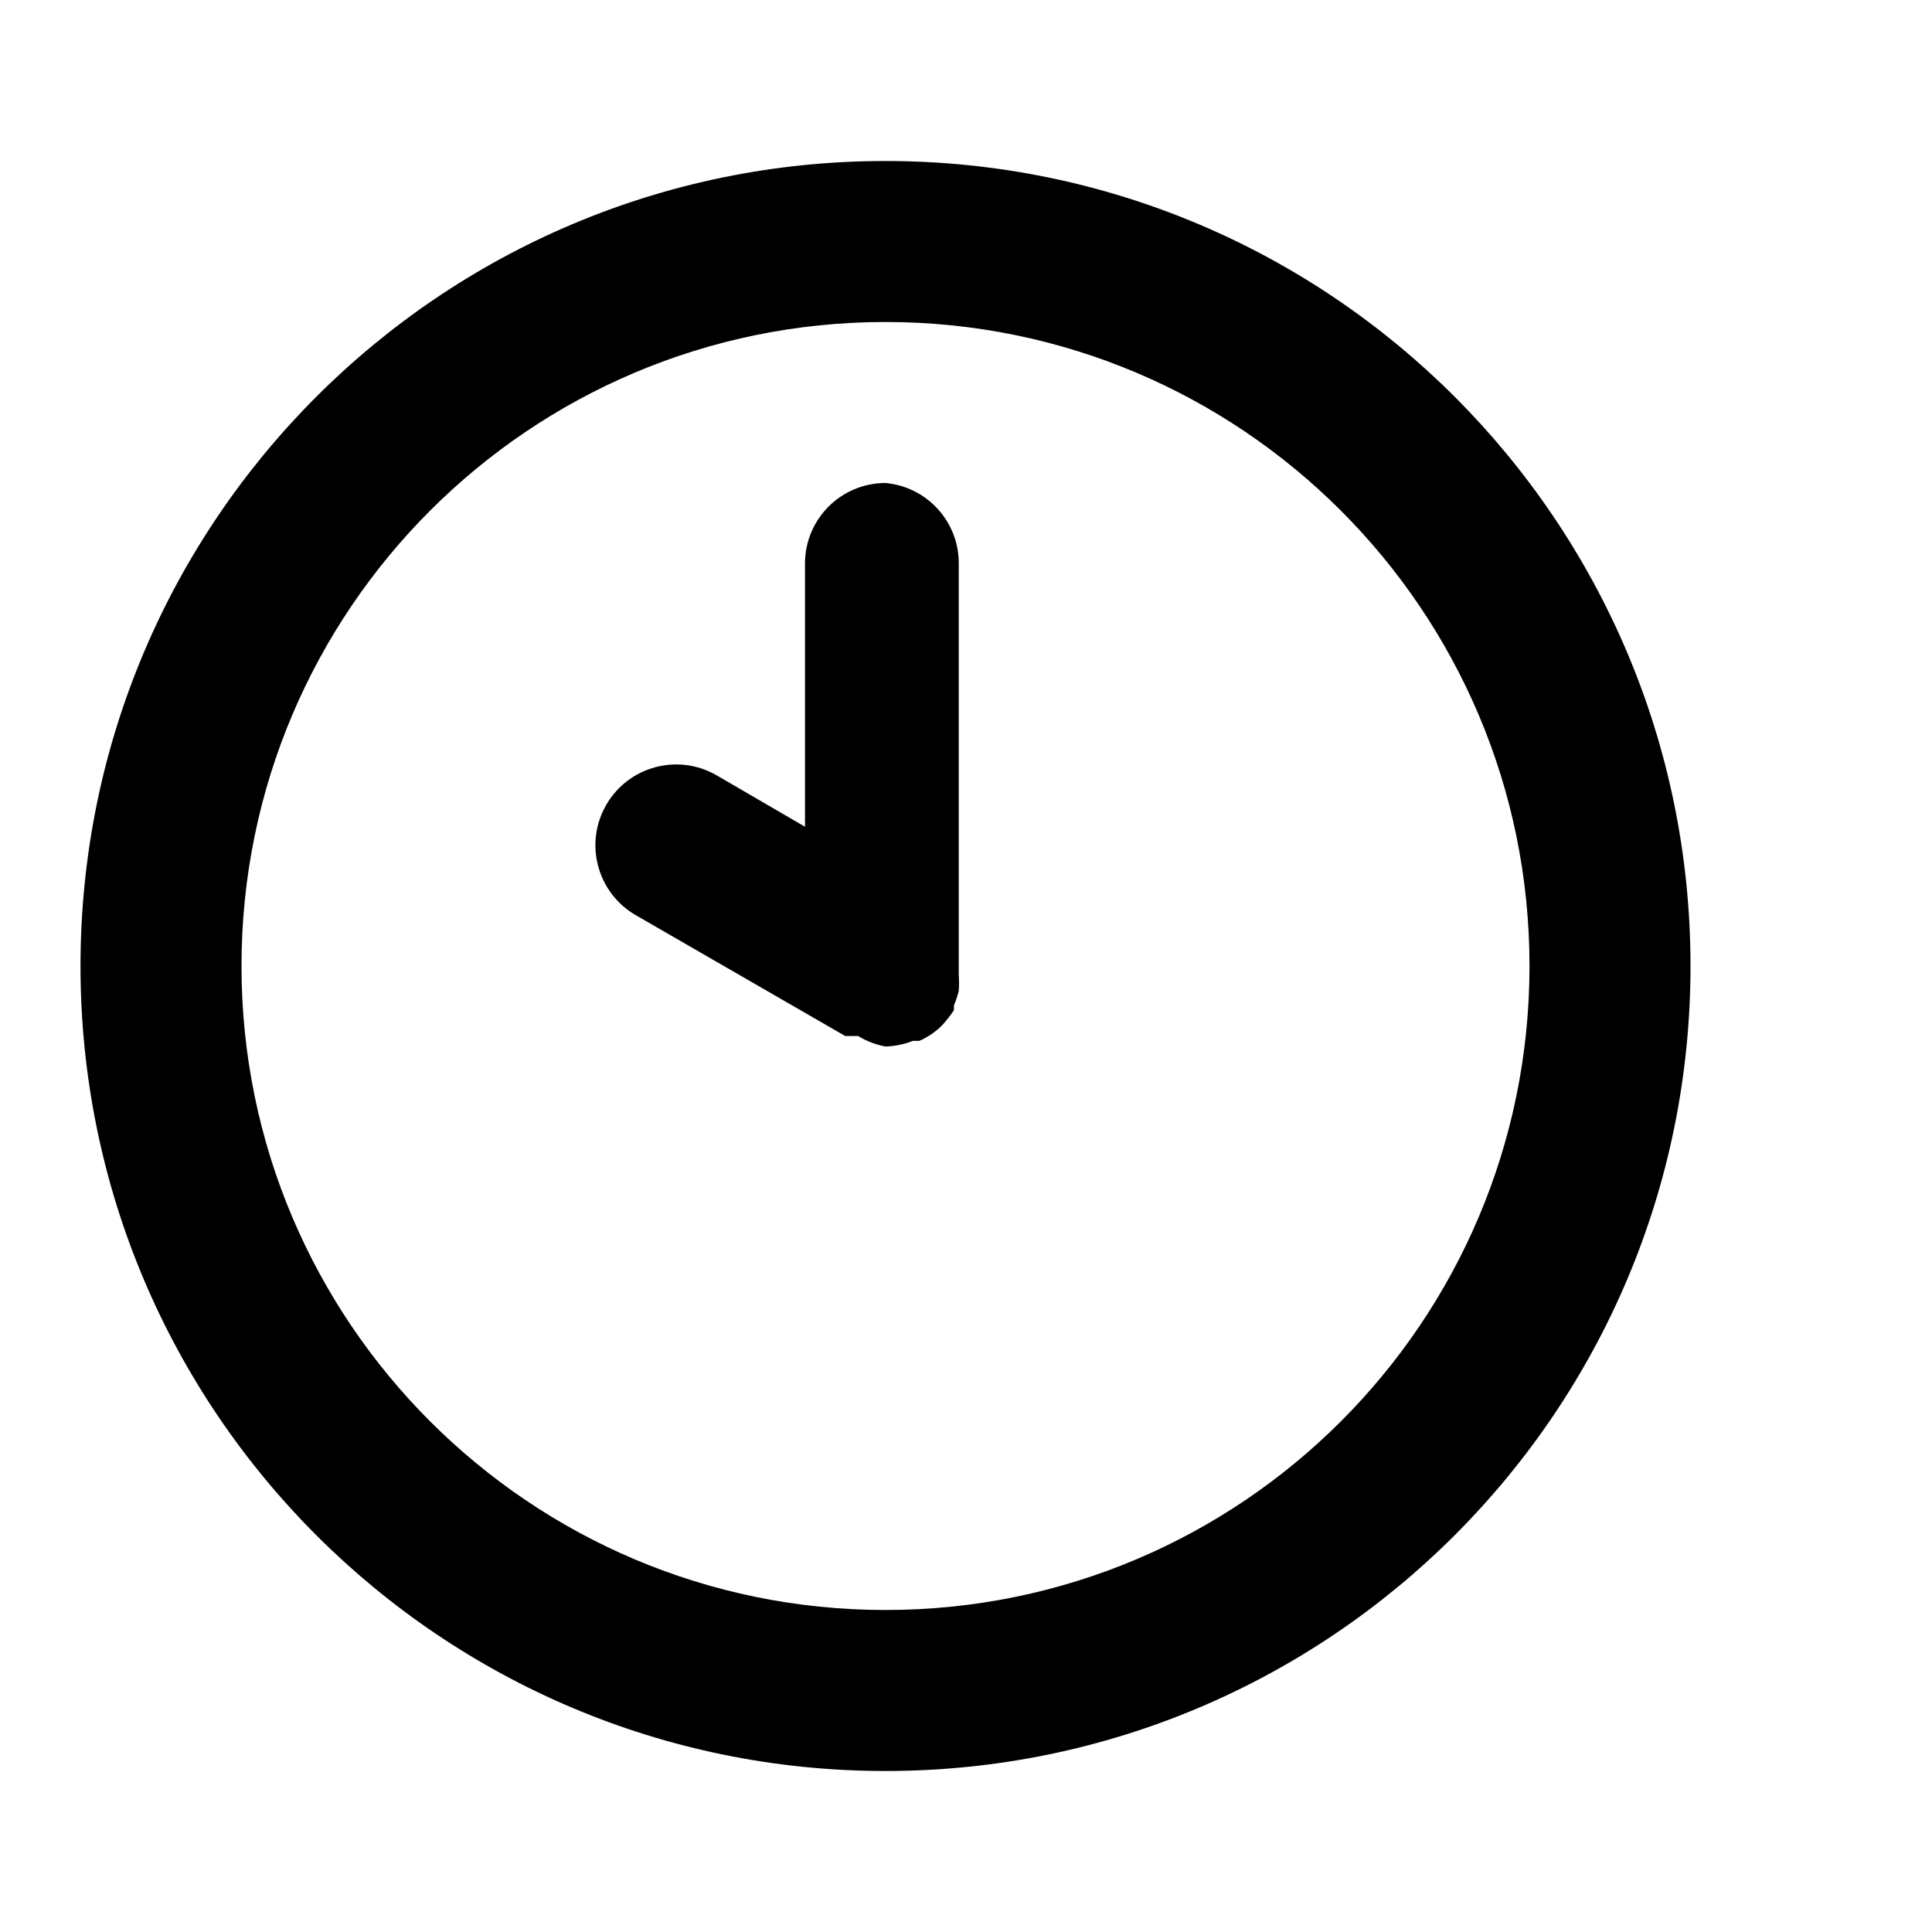
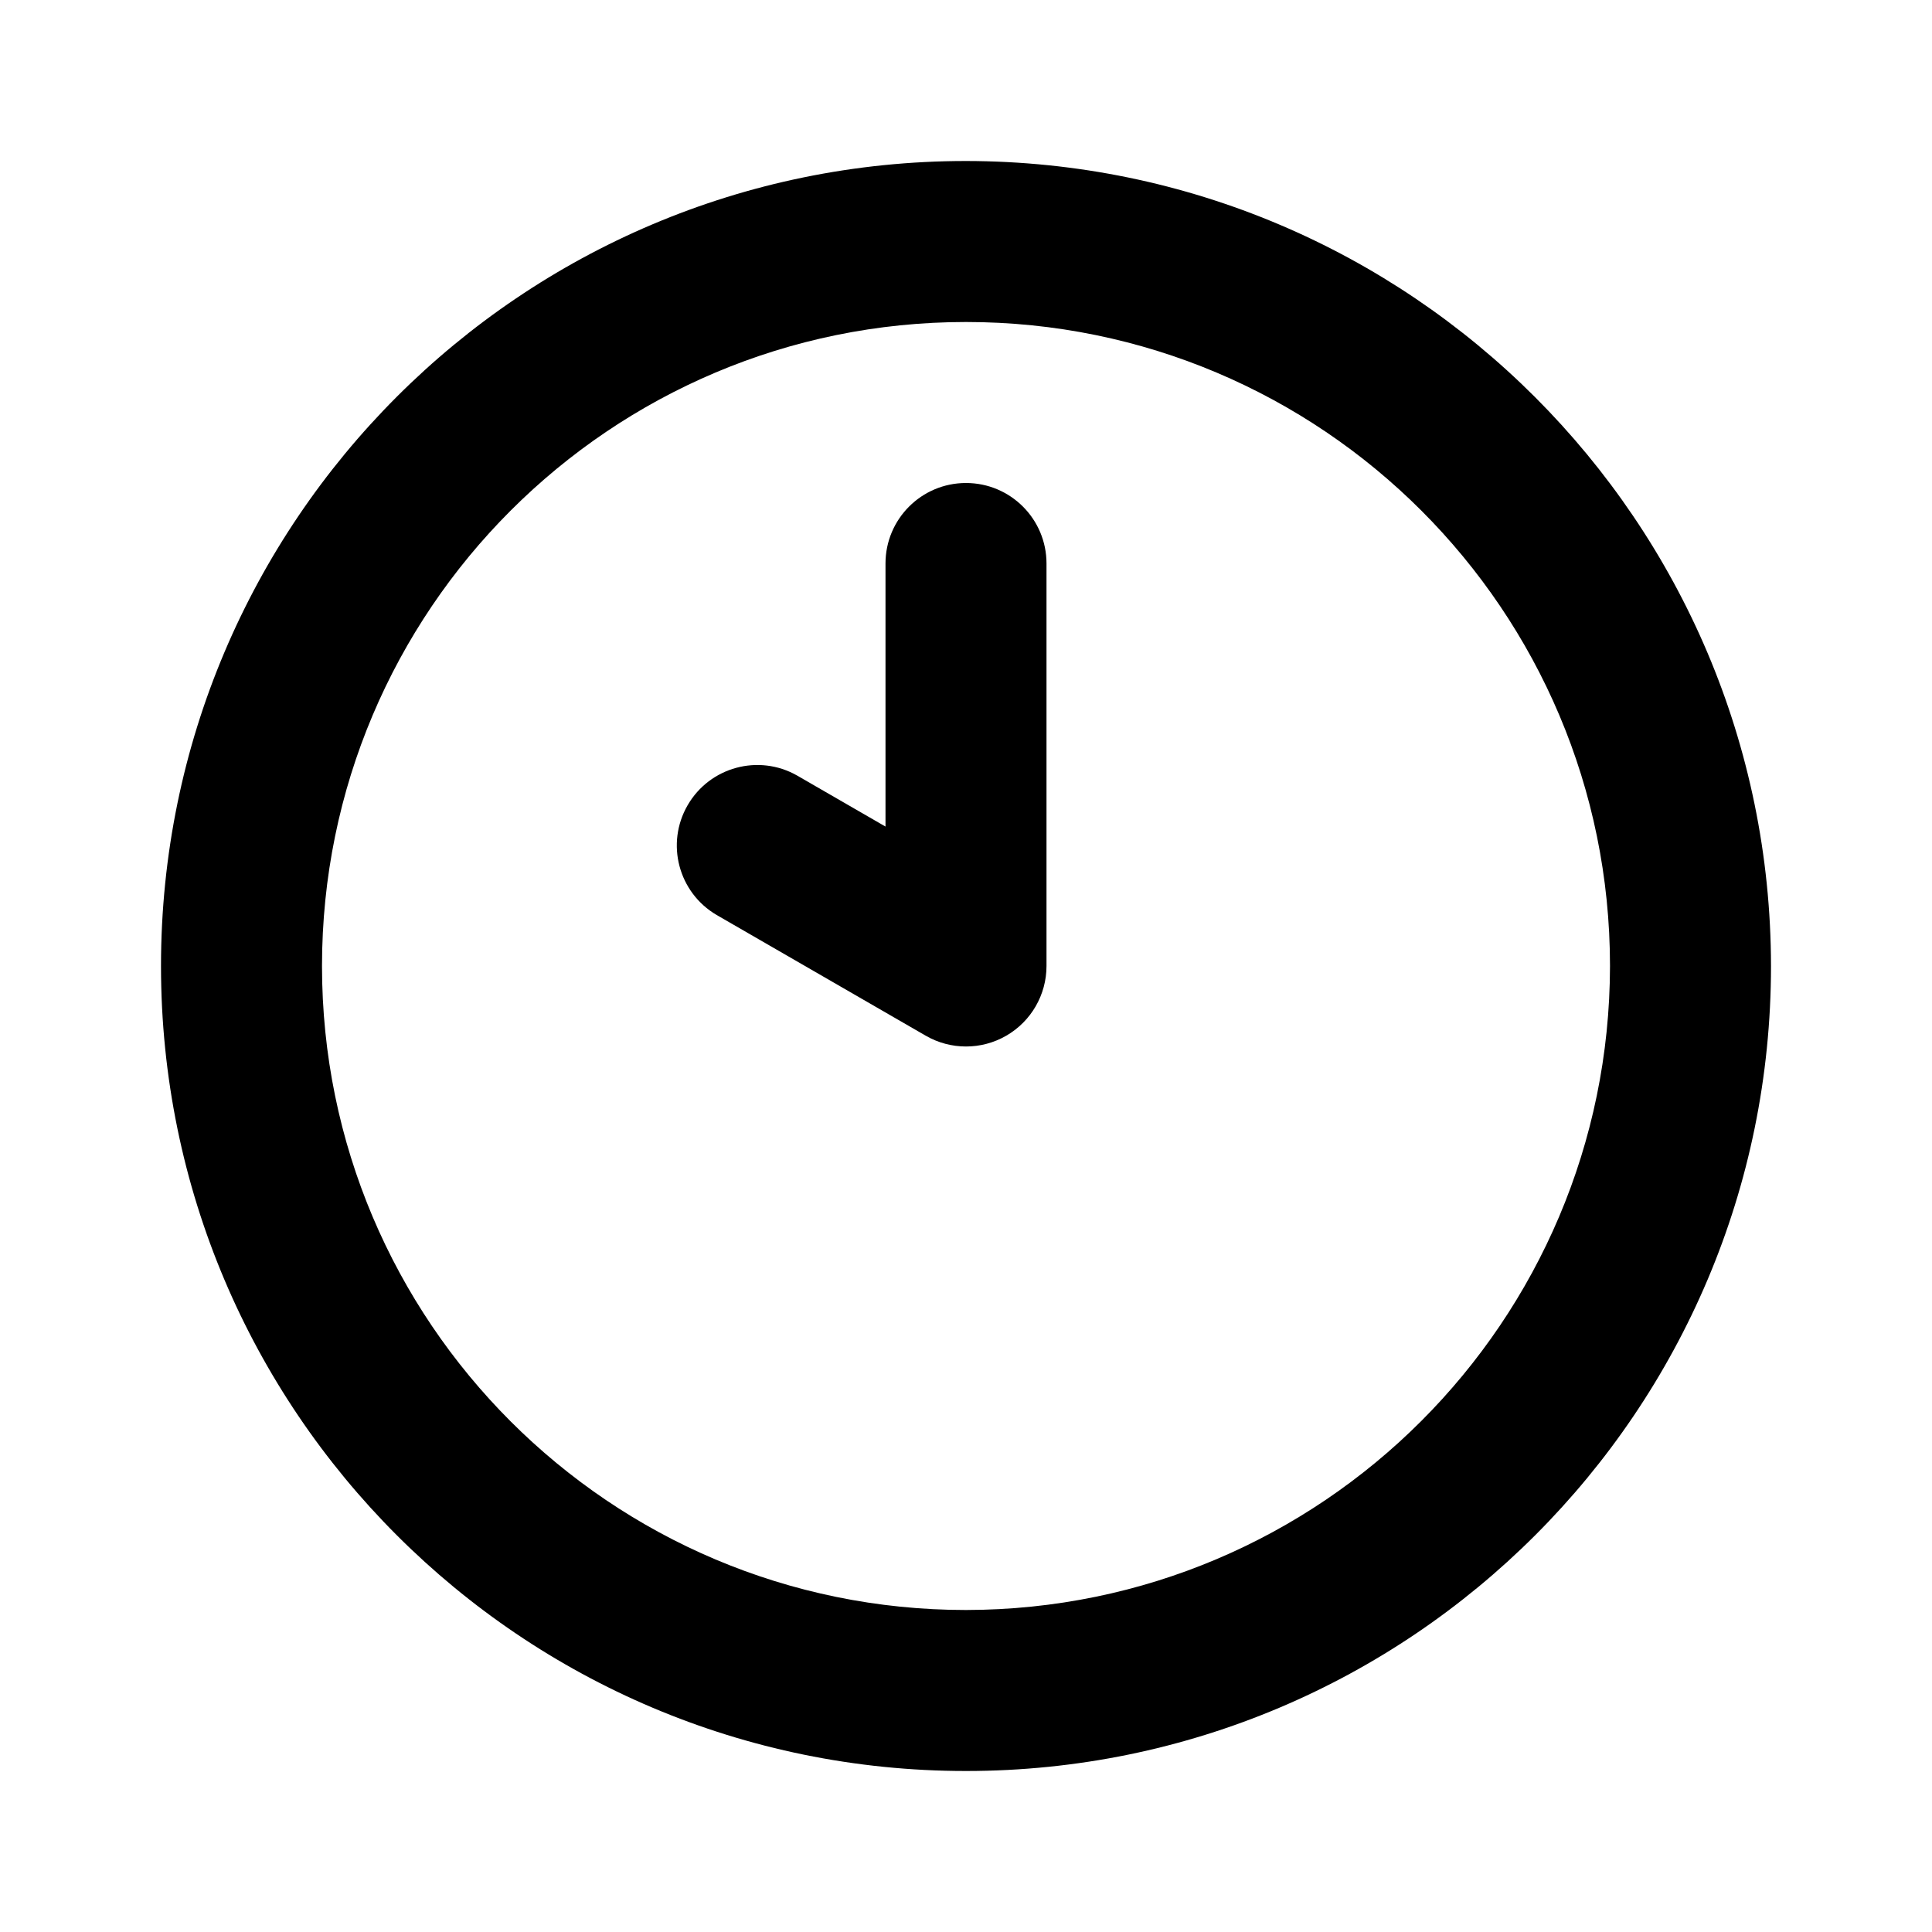
<svg xmlns="http://www.w3.org/2000/svg" viewBox="0 0 24 24">
-   <path d="M11 2a10 10 0 1010 10A10 10 0 0011 2zm0 18a8 8 0 118-8 8 8 0 01-8 8zm0-14a1 1 0 00-1 1v3.27l-1.1-.64a1 1 0 00-1 1.74l2.6 1.5h.16A1 1 0 0011 13a1 1 0 00.34-.07h.08a.92.92 0 00.28-.19 1.57 1.57 0 00.15-.19v-.06a1.27 1.27 0 00.06-.18 1.42 1.42 0 000-.2V7A1 1 0 0011 6z" />
+   <path d="M12 6a1 1 0 00-1 1v3.268l-1.098-.634a1 1 0 00-1 1.732l2.598 1.5A1 1 0 0013 12V7a1 1 0 00-1-1zm0-4a10 10 0 1010 10A10.011 10.011 0 0012 2zm0 18a8 8 0 118-8 8.01 8.01 0 01-8 8z" />
</svg>
